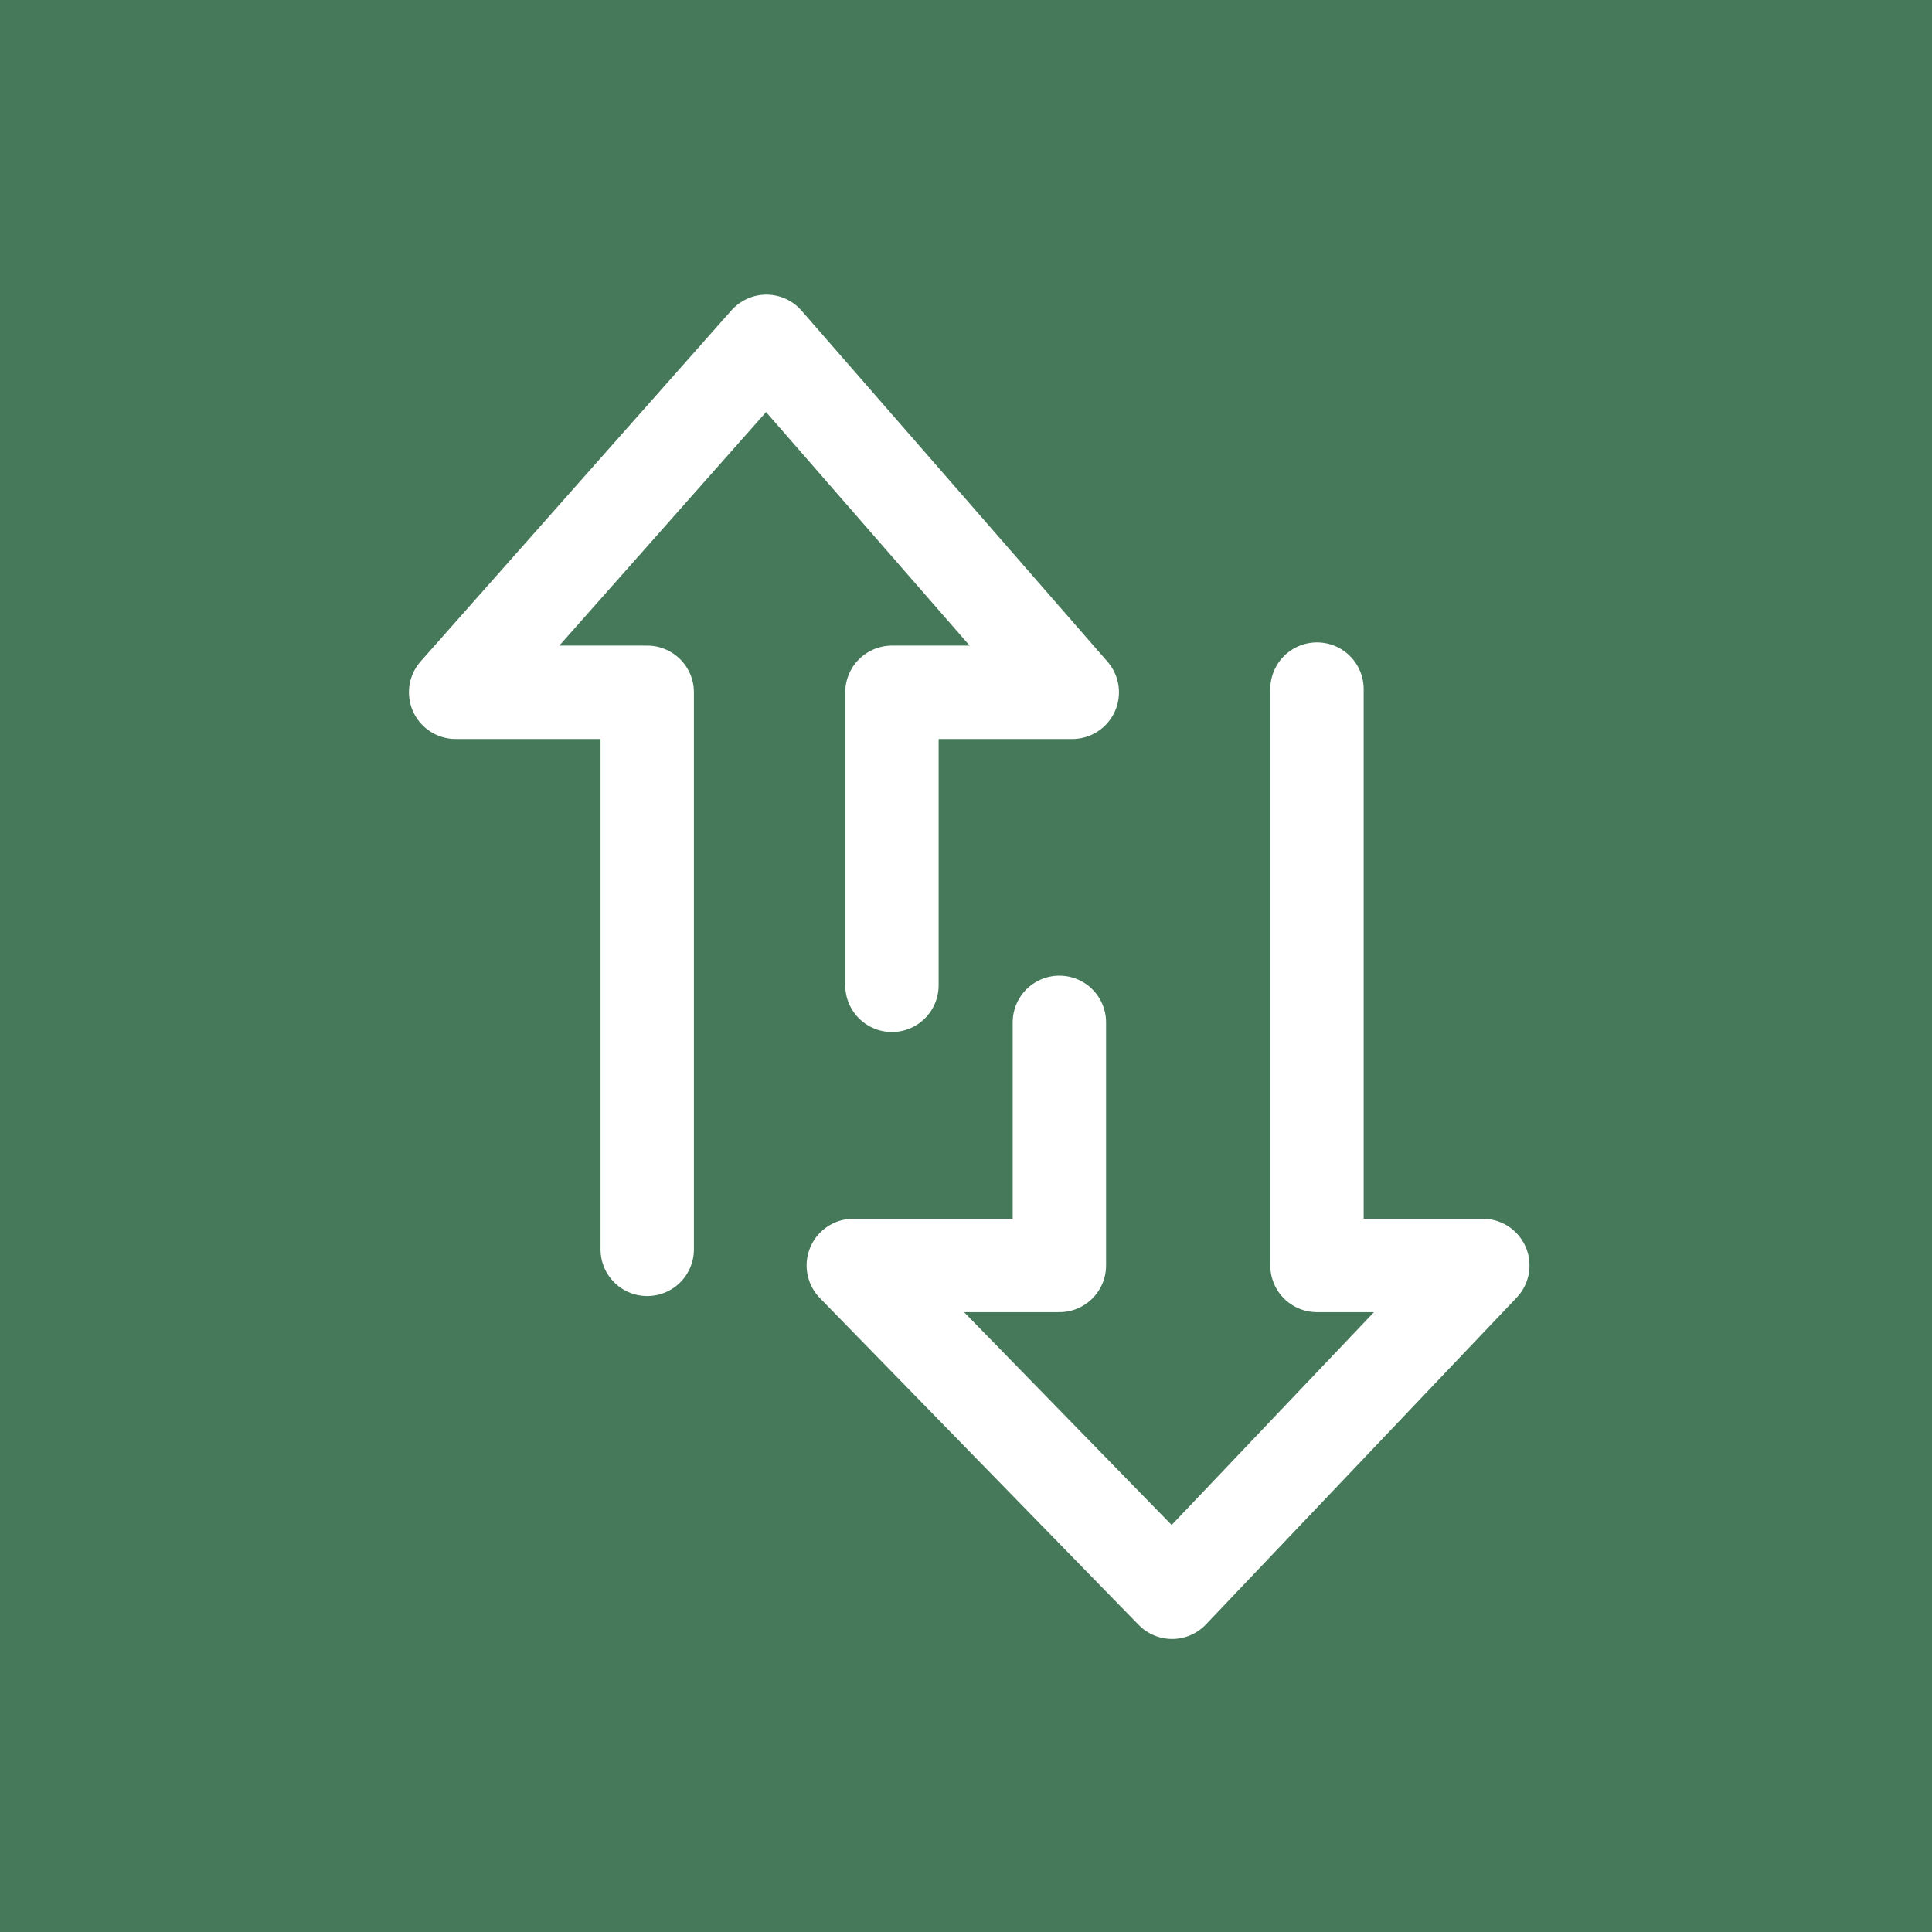
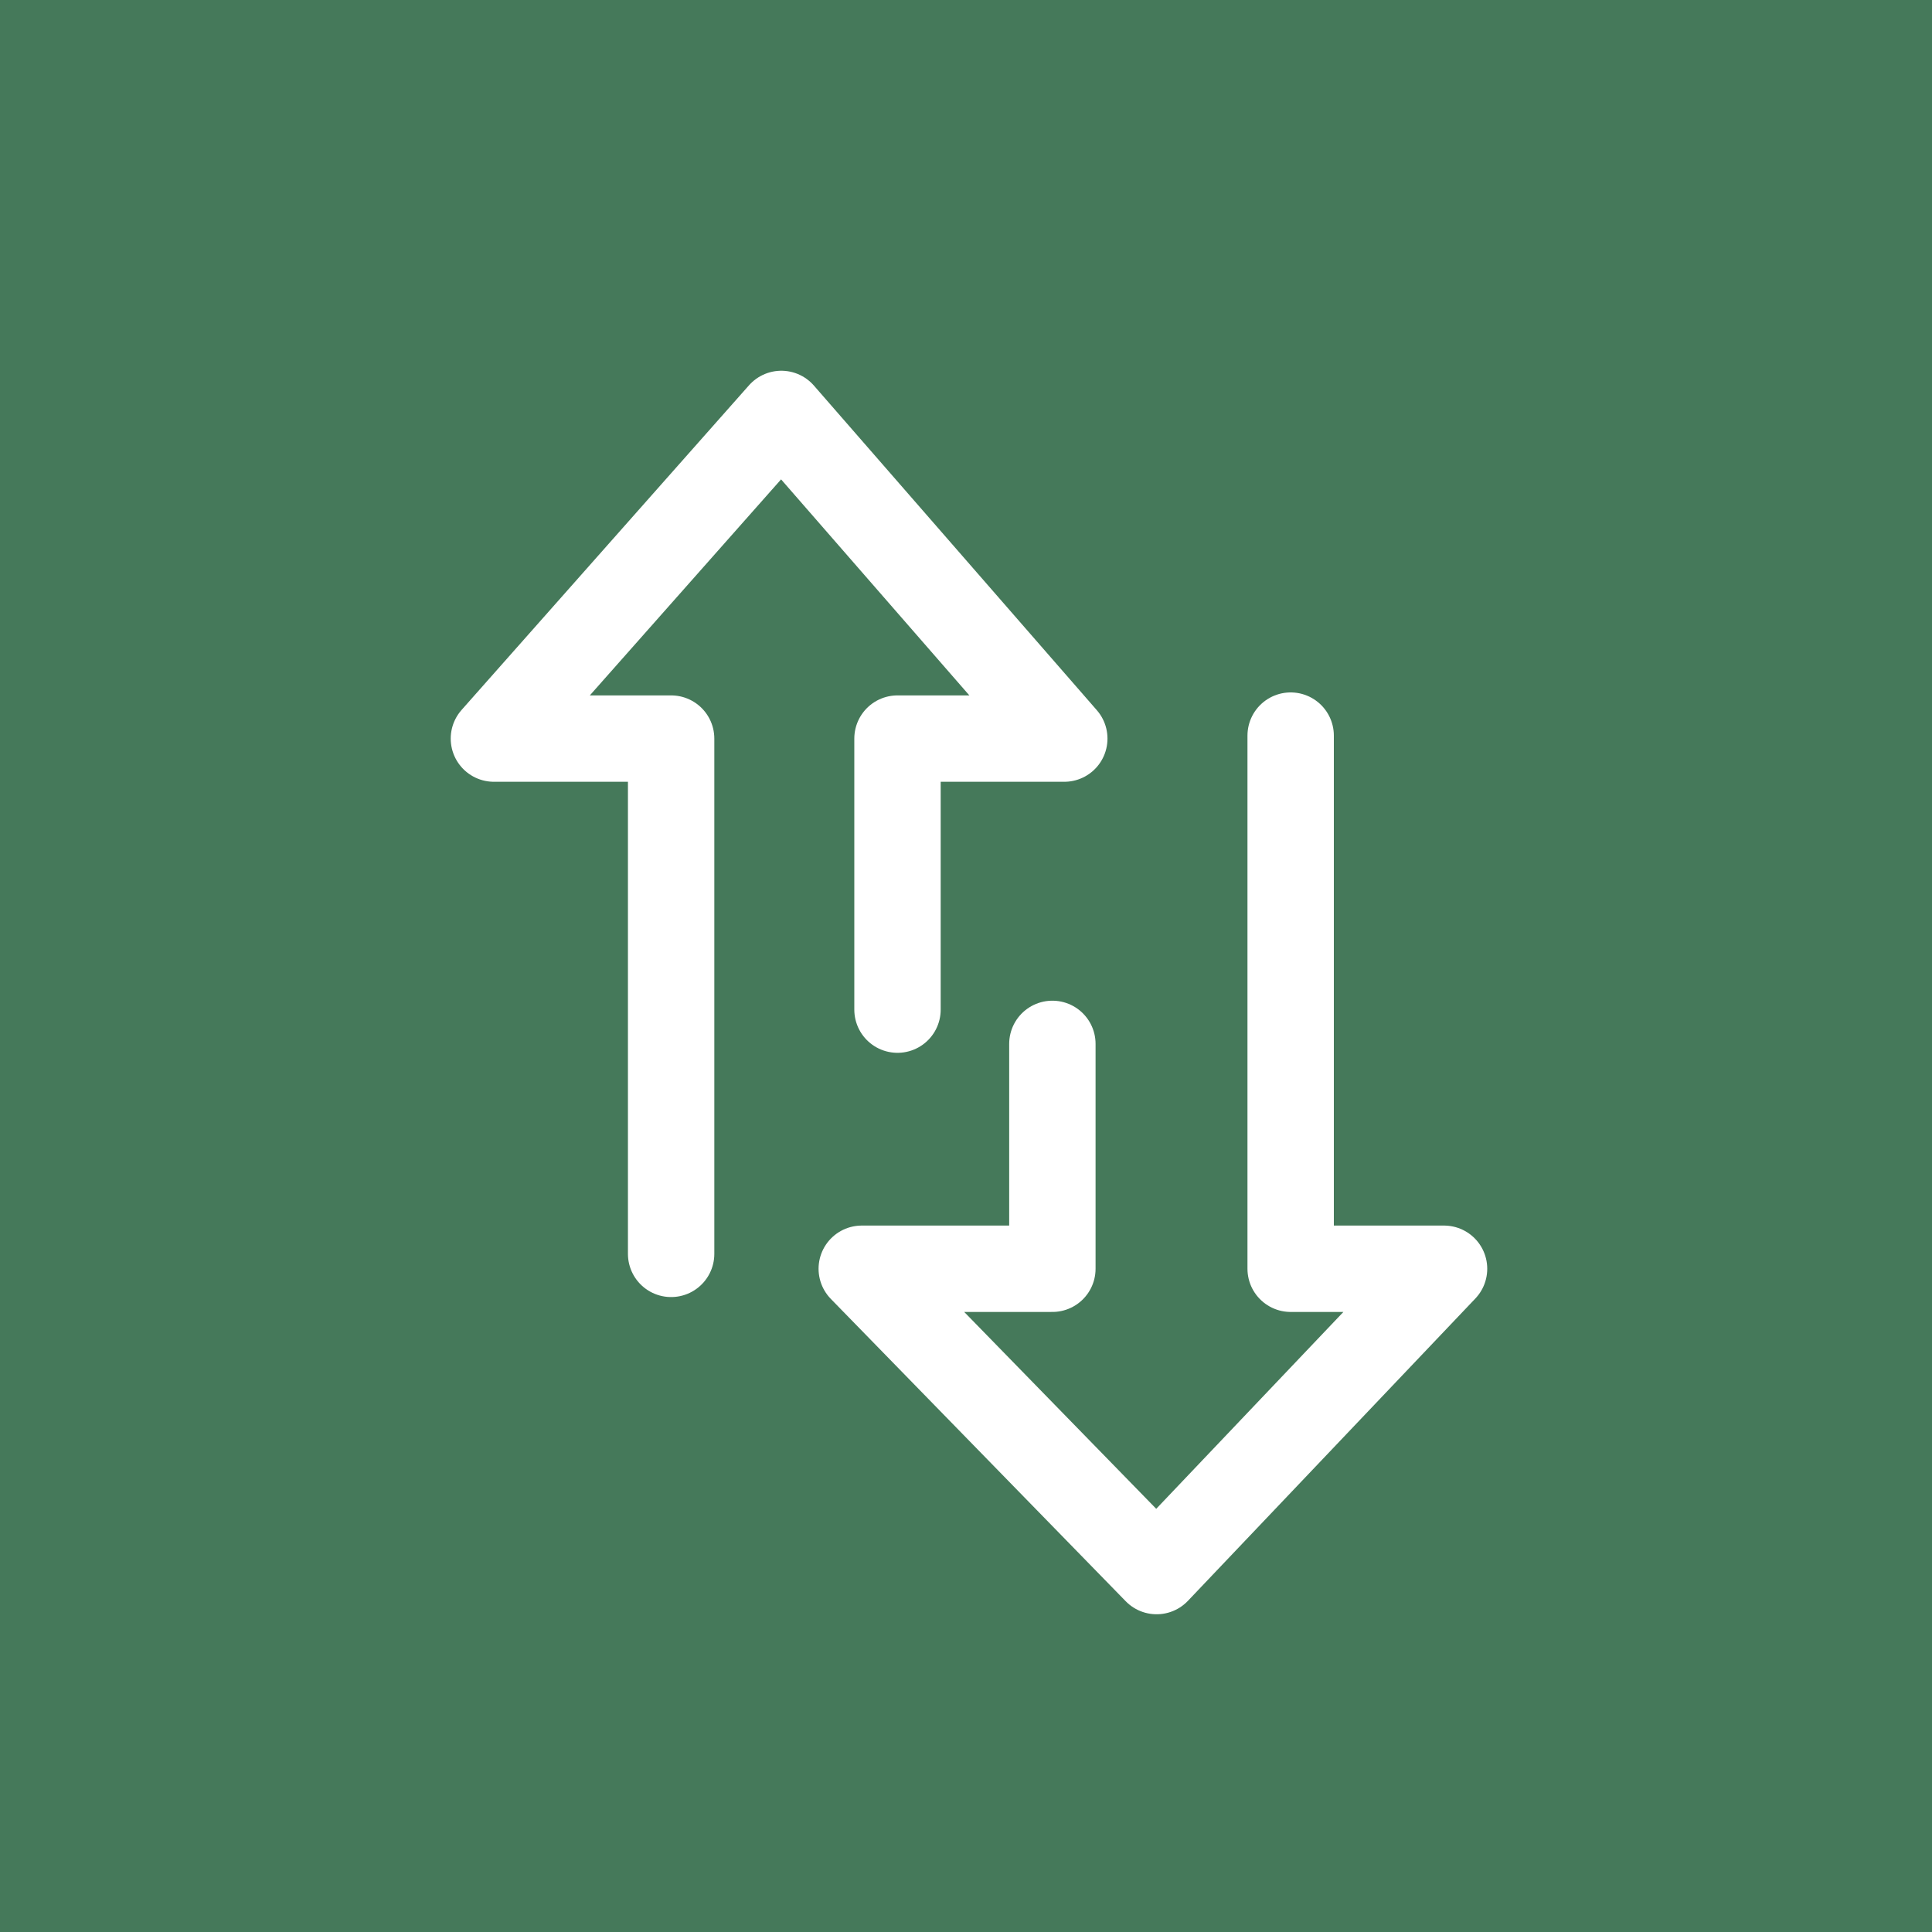
<svg xmlns="http://www.w3.org/2000/svg" viewBox="0 0 1200 1200" width="1200" height="1200">
  <rect width="1200" height="1200" fill="#45795a" />
-   <g fill="none" stroke="#ffffff" stroke-width="58" stroke-linecap="round" stroke-linejoin="round">
+   <g transform="translate(600,616) scale(0.925) translate(-600,-600)" fill="none" stroke="#ffffff" stroke-width="58" stroke-linecap="round" stroke-linejoin="round">
    <path d="M 402 776 V 430 H 283 L 476 212 L 666 430 H 554 V 612" />
    <path d="M 818 428 V 786 H 921 L 728 989 L 530 786 H 658 V 635" />
  </g>
</svg>
